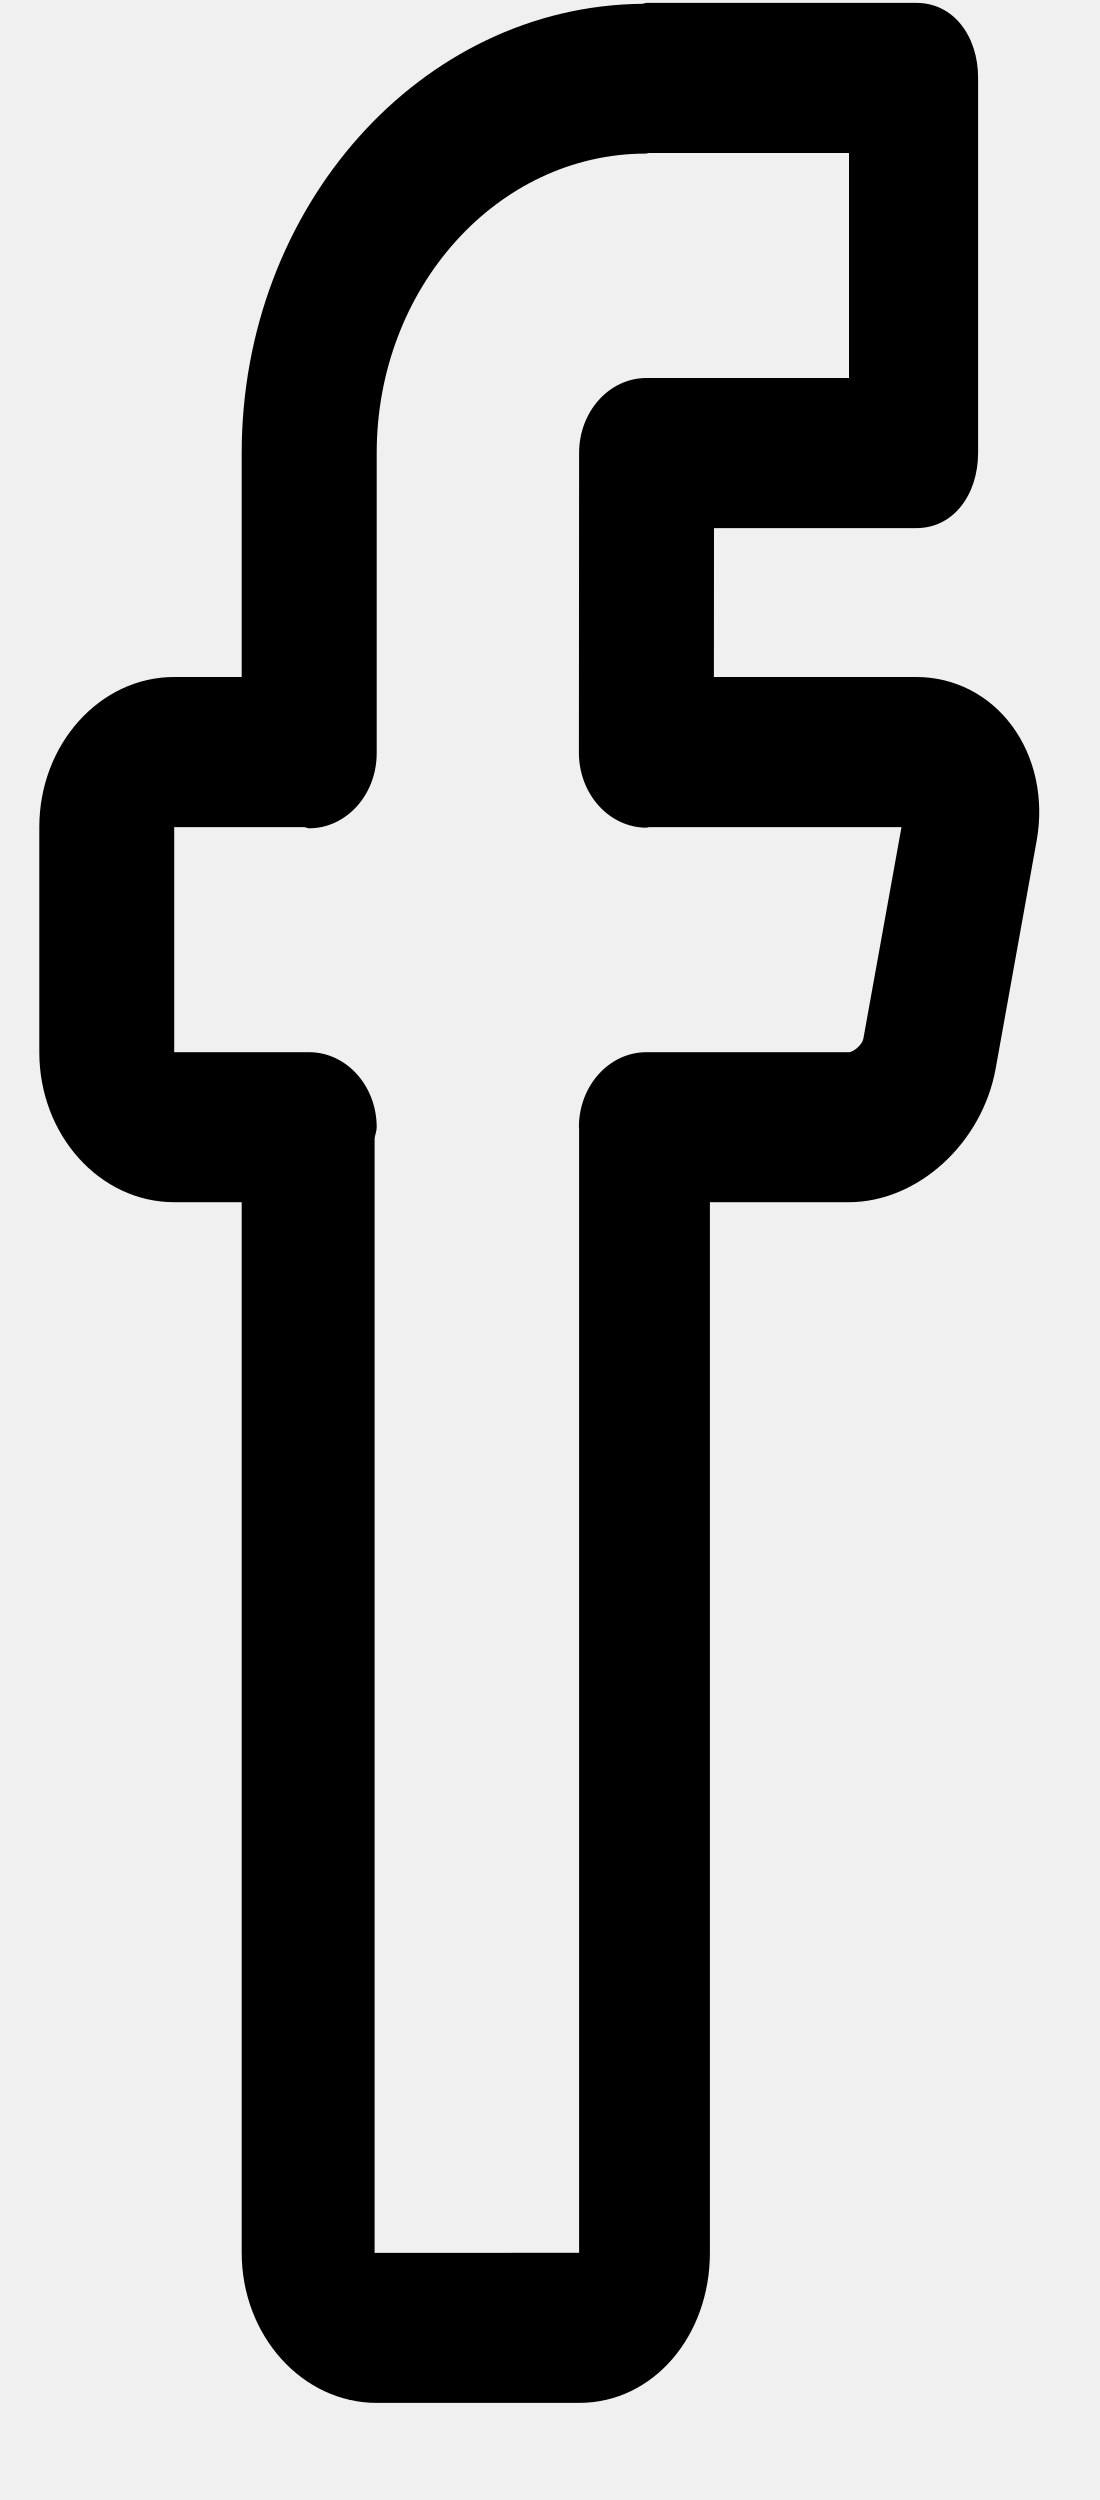
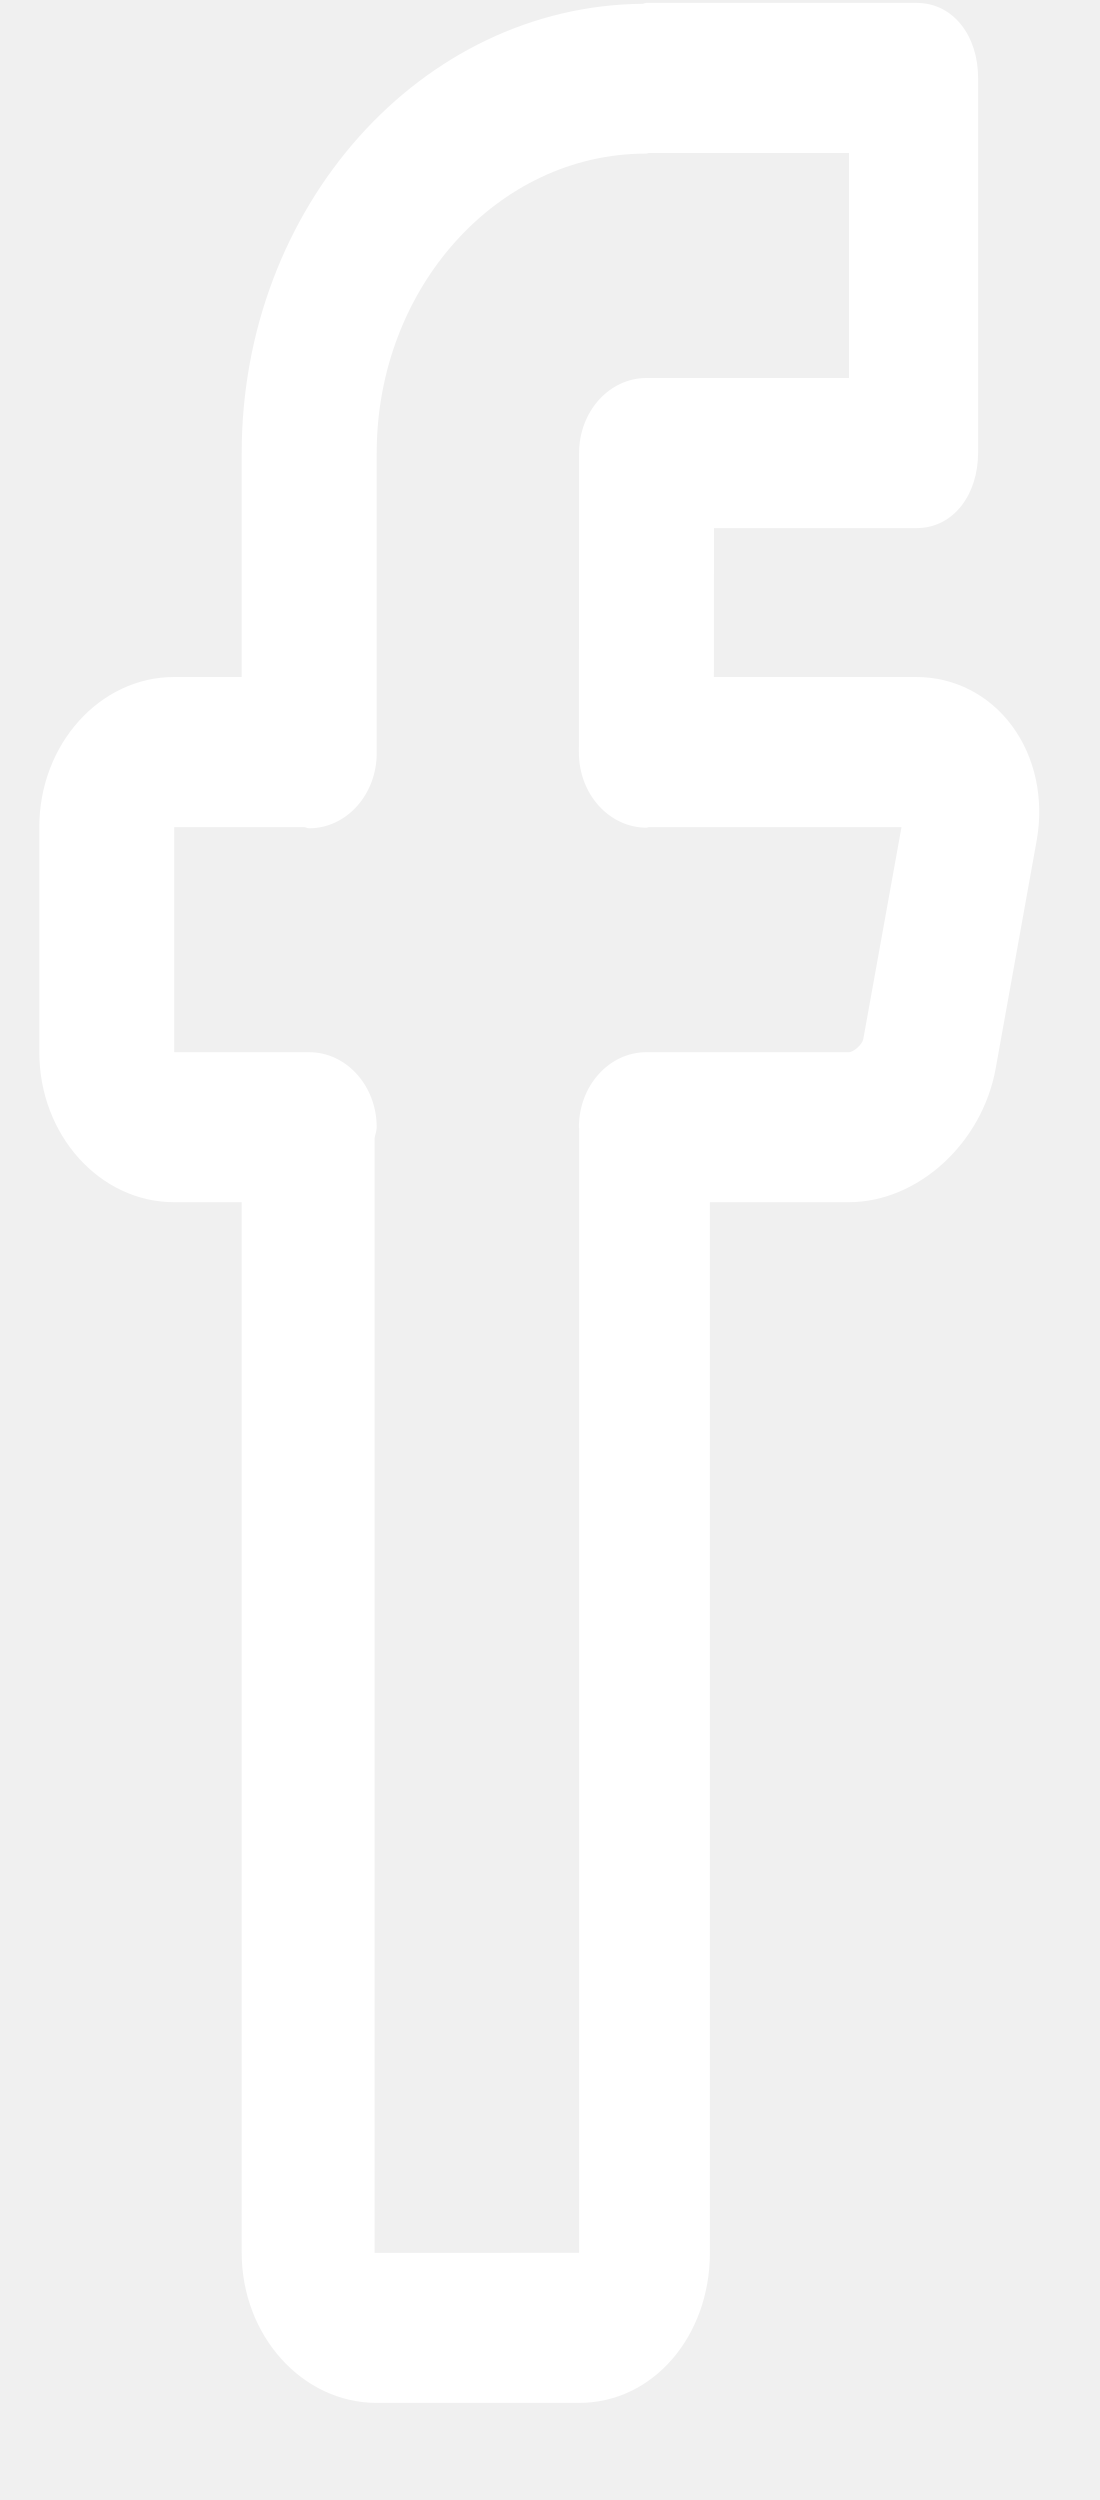
<svg xmlns="http://www.w3.org/2000/svg" width="11" height="25" viewBox="0 0 11 25" fill="none">
-   <path d="M10.367 8.404L9.957 10.684C9.822 11.434 9.177 12.022 8.488 12.022H7.099V22.529C7.099 23.357 6.535 24.029 5.791 24.029H3.767C3.022 24.029 2.417 23.355 2.417 22.528V12.022H1.742C0.998 12.022 0.393 11.35 0.393 10.522V8.271C0.393 7.444 0.998 6.77 1.742 6.77H2.417V4.53C2.417 2.065 4.211 0.059 6.424 0.038C6.438 0.037 6.451 0.029 6.465 0.029H9.165C9.537 0.029 9.781 0.364 9.781 0.778V4.528C9.781 4.943 9.537 5.281 9.165 5.281H7.14L7.139 6.77H9.163C9.543 6.77 9.893 6.949 10.122 7.261C10.352 7.573 10.441 7.99 10.367 8.404ZM6.49 8.271C6.481 8.272 6.473 8.277 6.464 8.277C6.091 8.276 5.789 7.94 5.789 7.526V7.521L5.791 4.53C5.791 4.116 6.092 3.78 6.465 3.78H8.49V1.53H6.491C6.48 1.53 6.471 1.536 6.459 1.536C4.974 1.536 3.767 2.88 3.767 4.53V7.532C3.767 7.947 3.464 8.283 3.091 8.283C3.073 8.283 3.058 8.272 3.04 8.271H1.742V10.522H3.091C3.464 10.522 3.767 10.858 3.767 11.272C3.767 11.311 3.752 11.344 3.746 11.382V22.529L5.791 22.528V11.28C5.791 11.277 5.789 11.275 5.789 11.272C5.789 10.858 6.091 10.522 6.464 10.522H8.488C8.537 10.522 8.624 10.443 8.633 10.39L9.015 8.271H6.49Z" fill="black" />
+   <path d="M10.367 8.404L9.957 10.684C9.822 11.434 9.177 12.022 8.488 12.022H7.099V22.529C7.099 23.357 6.535 24.029 5.791 24.029H3.767C3.022 24.029 2.417 23.355 2.417 22.528V12.022H1.742C0.998 12.022 0.393 11.35 0.393 10.522V8.271C0.393 7.444 0.998 6.77 1.742 6.77H2.417V4.53C2.417 2.065 4.211 0.059 6.424 0.038C6.438 0.037 6.451 0.029 6.465 0.029H9.165C9.537 0.029 9.781 0.364 9.781 0.778V4.528C9.781 4.943 9.537 5.281 9.165 5.281H7.14L7.139 6.77H9.163C9.543 6.77 9.893 6.949 10.122 7.261C10.352 7.573 10.441 7.99 10.367 8.404ZM6.49 8.271C6.481 8.272 6.473 8.277 6.464 8.277C6.091 8.276 5.789 7.94 5.789 7.526V7.521L5.791 4.53C5.791 4.116 6.092 3.78 6.465 3.78H8.49V1.53H6.491C6.48 1.53 6.471 1.536 6.459 1.536C4.974 1.536 3.767 2.88 3.767 4.53V7.532C3.767 7.947 3.464 8.283 3.091 8.283C3.073 8.283 3.058 8.272 3.04 8.271H1.742V10.522H3.091C3.464 10.522 3.767 10.858 3.767 11.272C3.767 11.311 3.752 11.344 3.746 11.382V22.529L5.791 22.528V11.28C5.791 11.277 5.789 11.275 5.789 11.272C5.789 10.858 6.091 10.522 6.464 10.522H8.488C8.537 10.522 8.624 10.443 8.633 10.39L9.015 8.271H6.49Z" fill="white" />
</svg>
